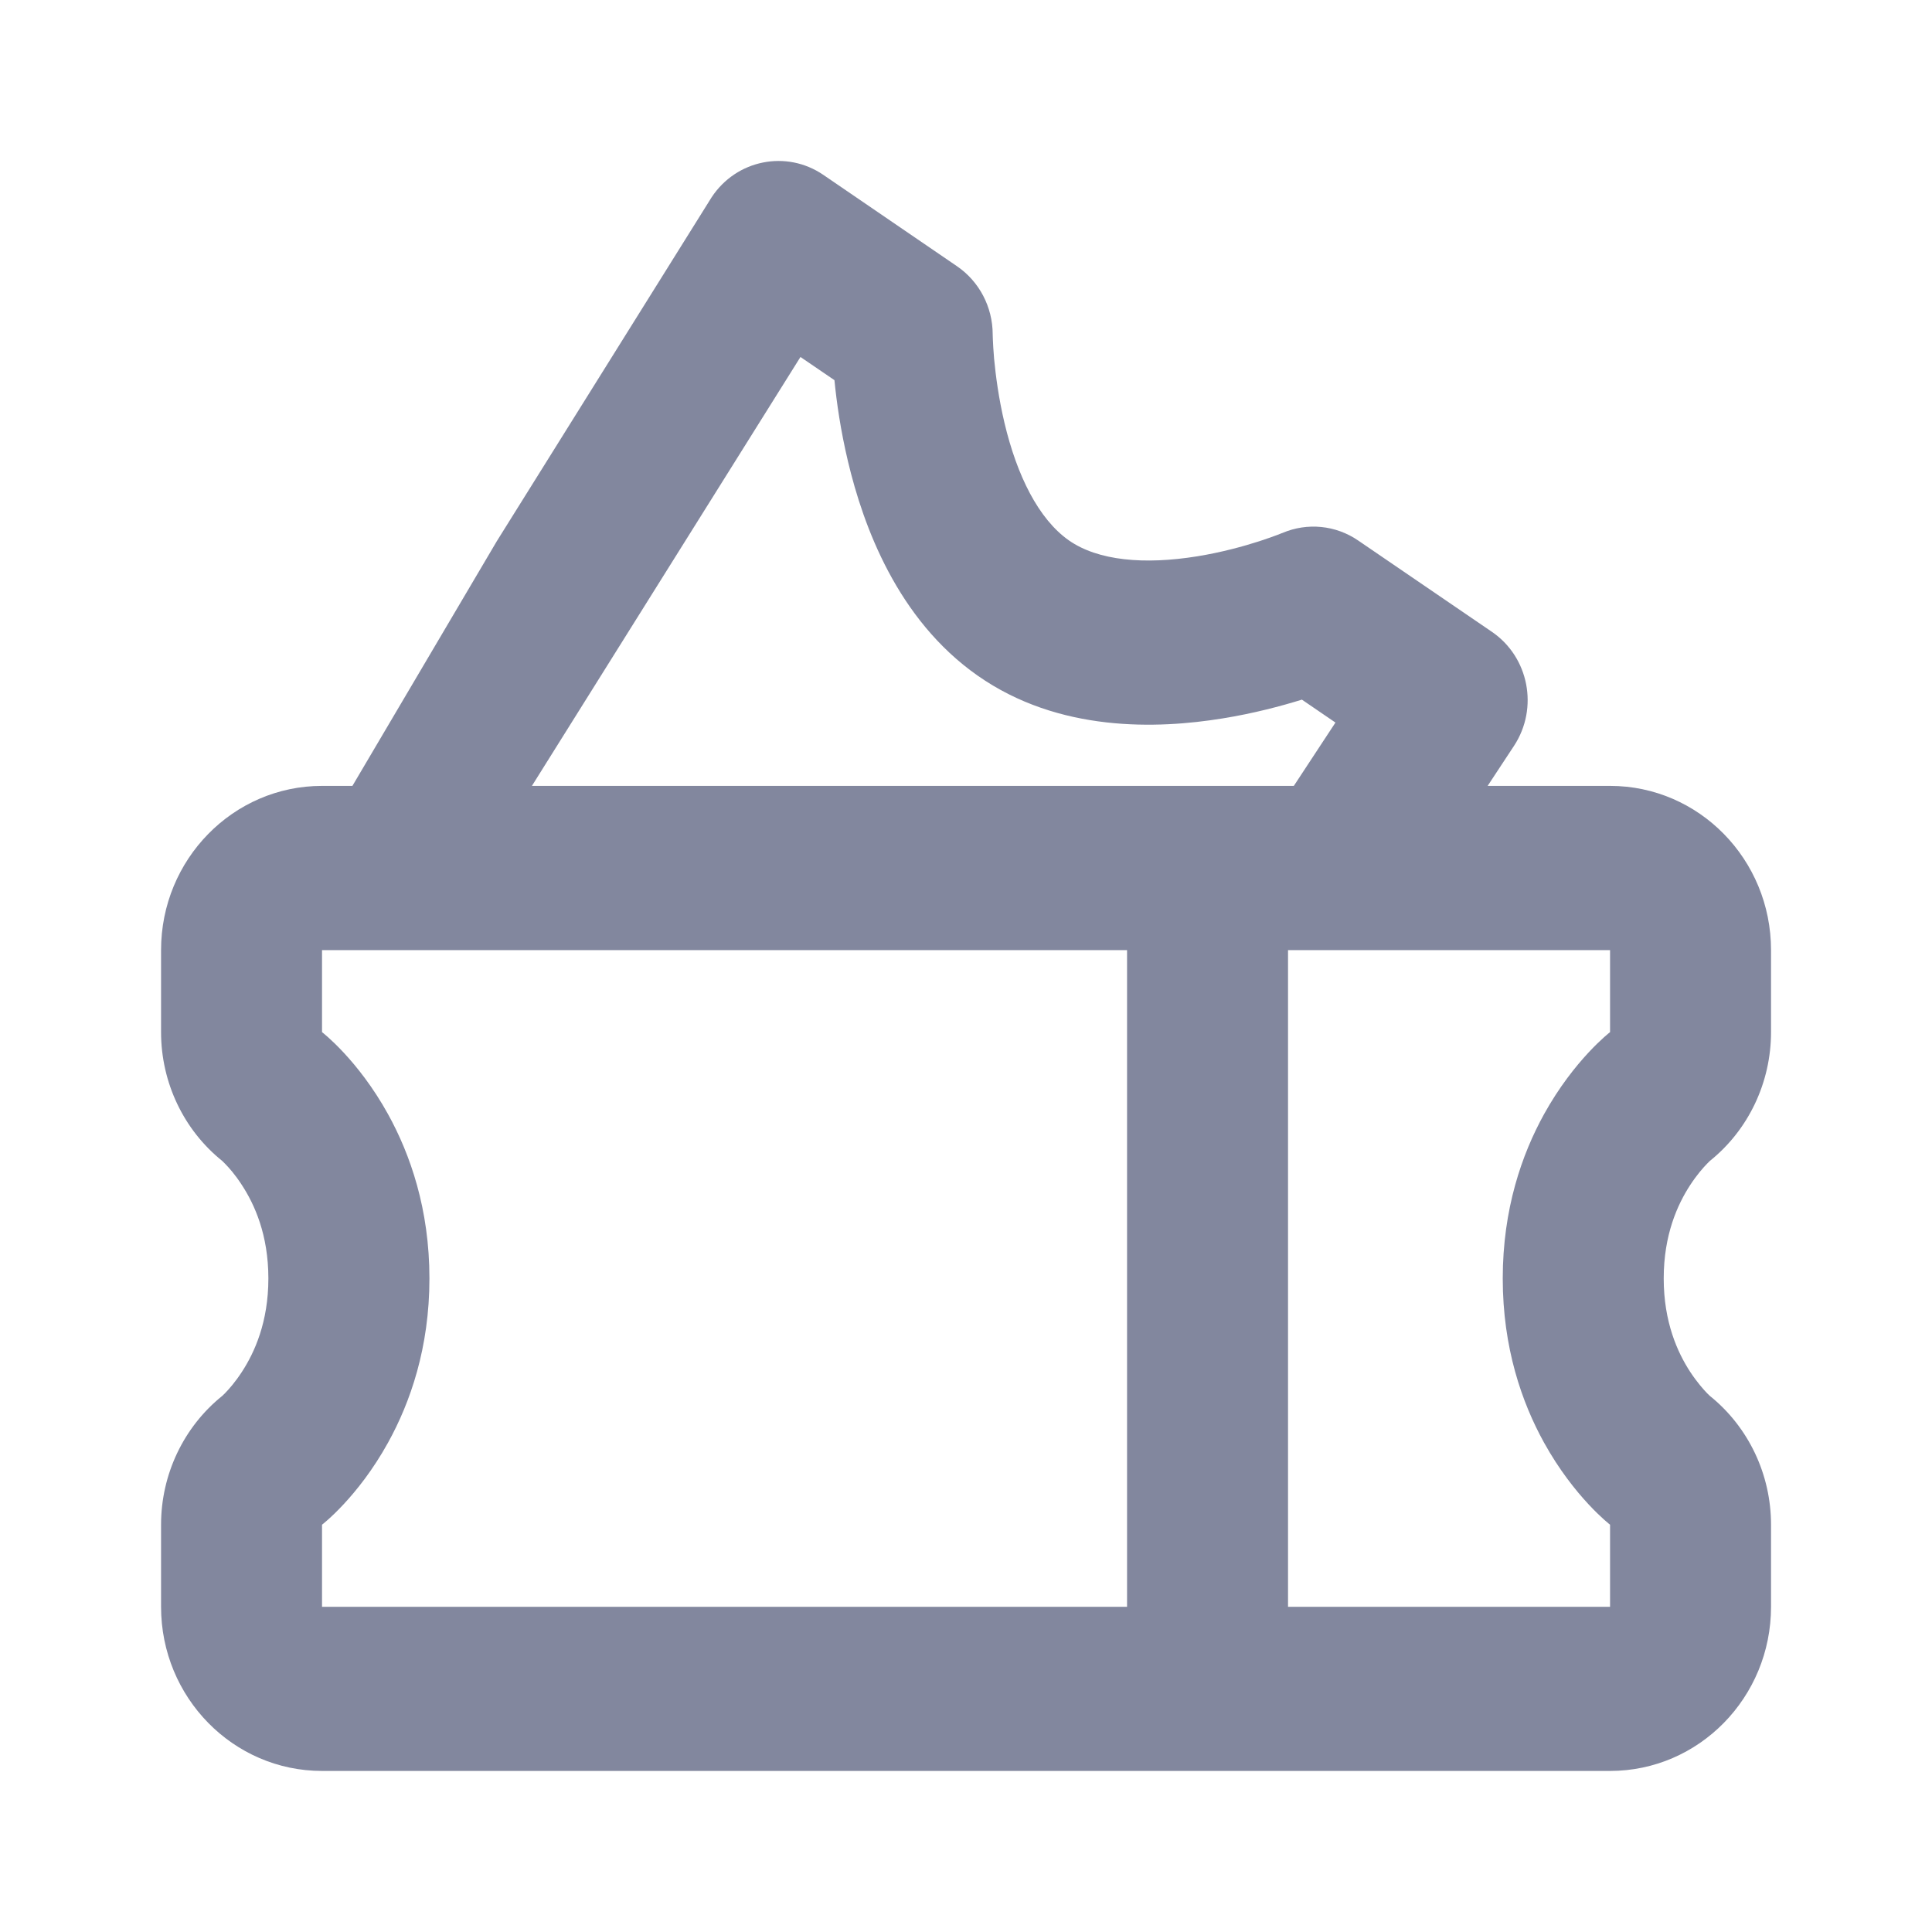
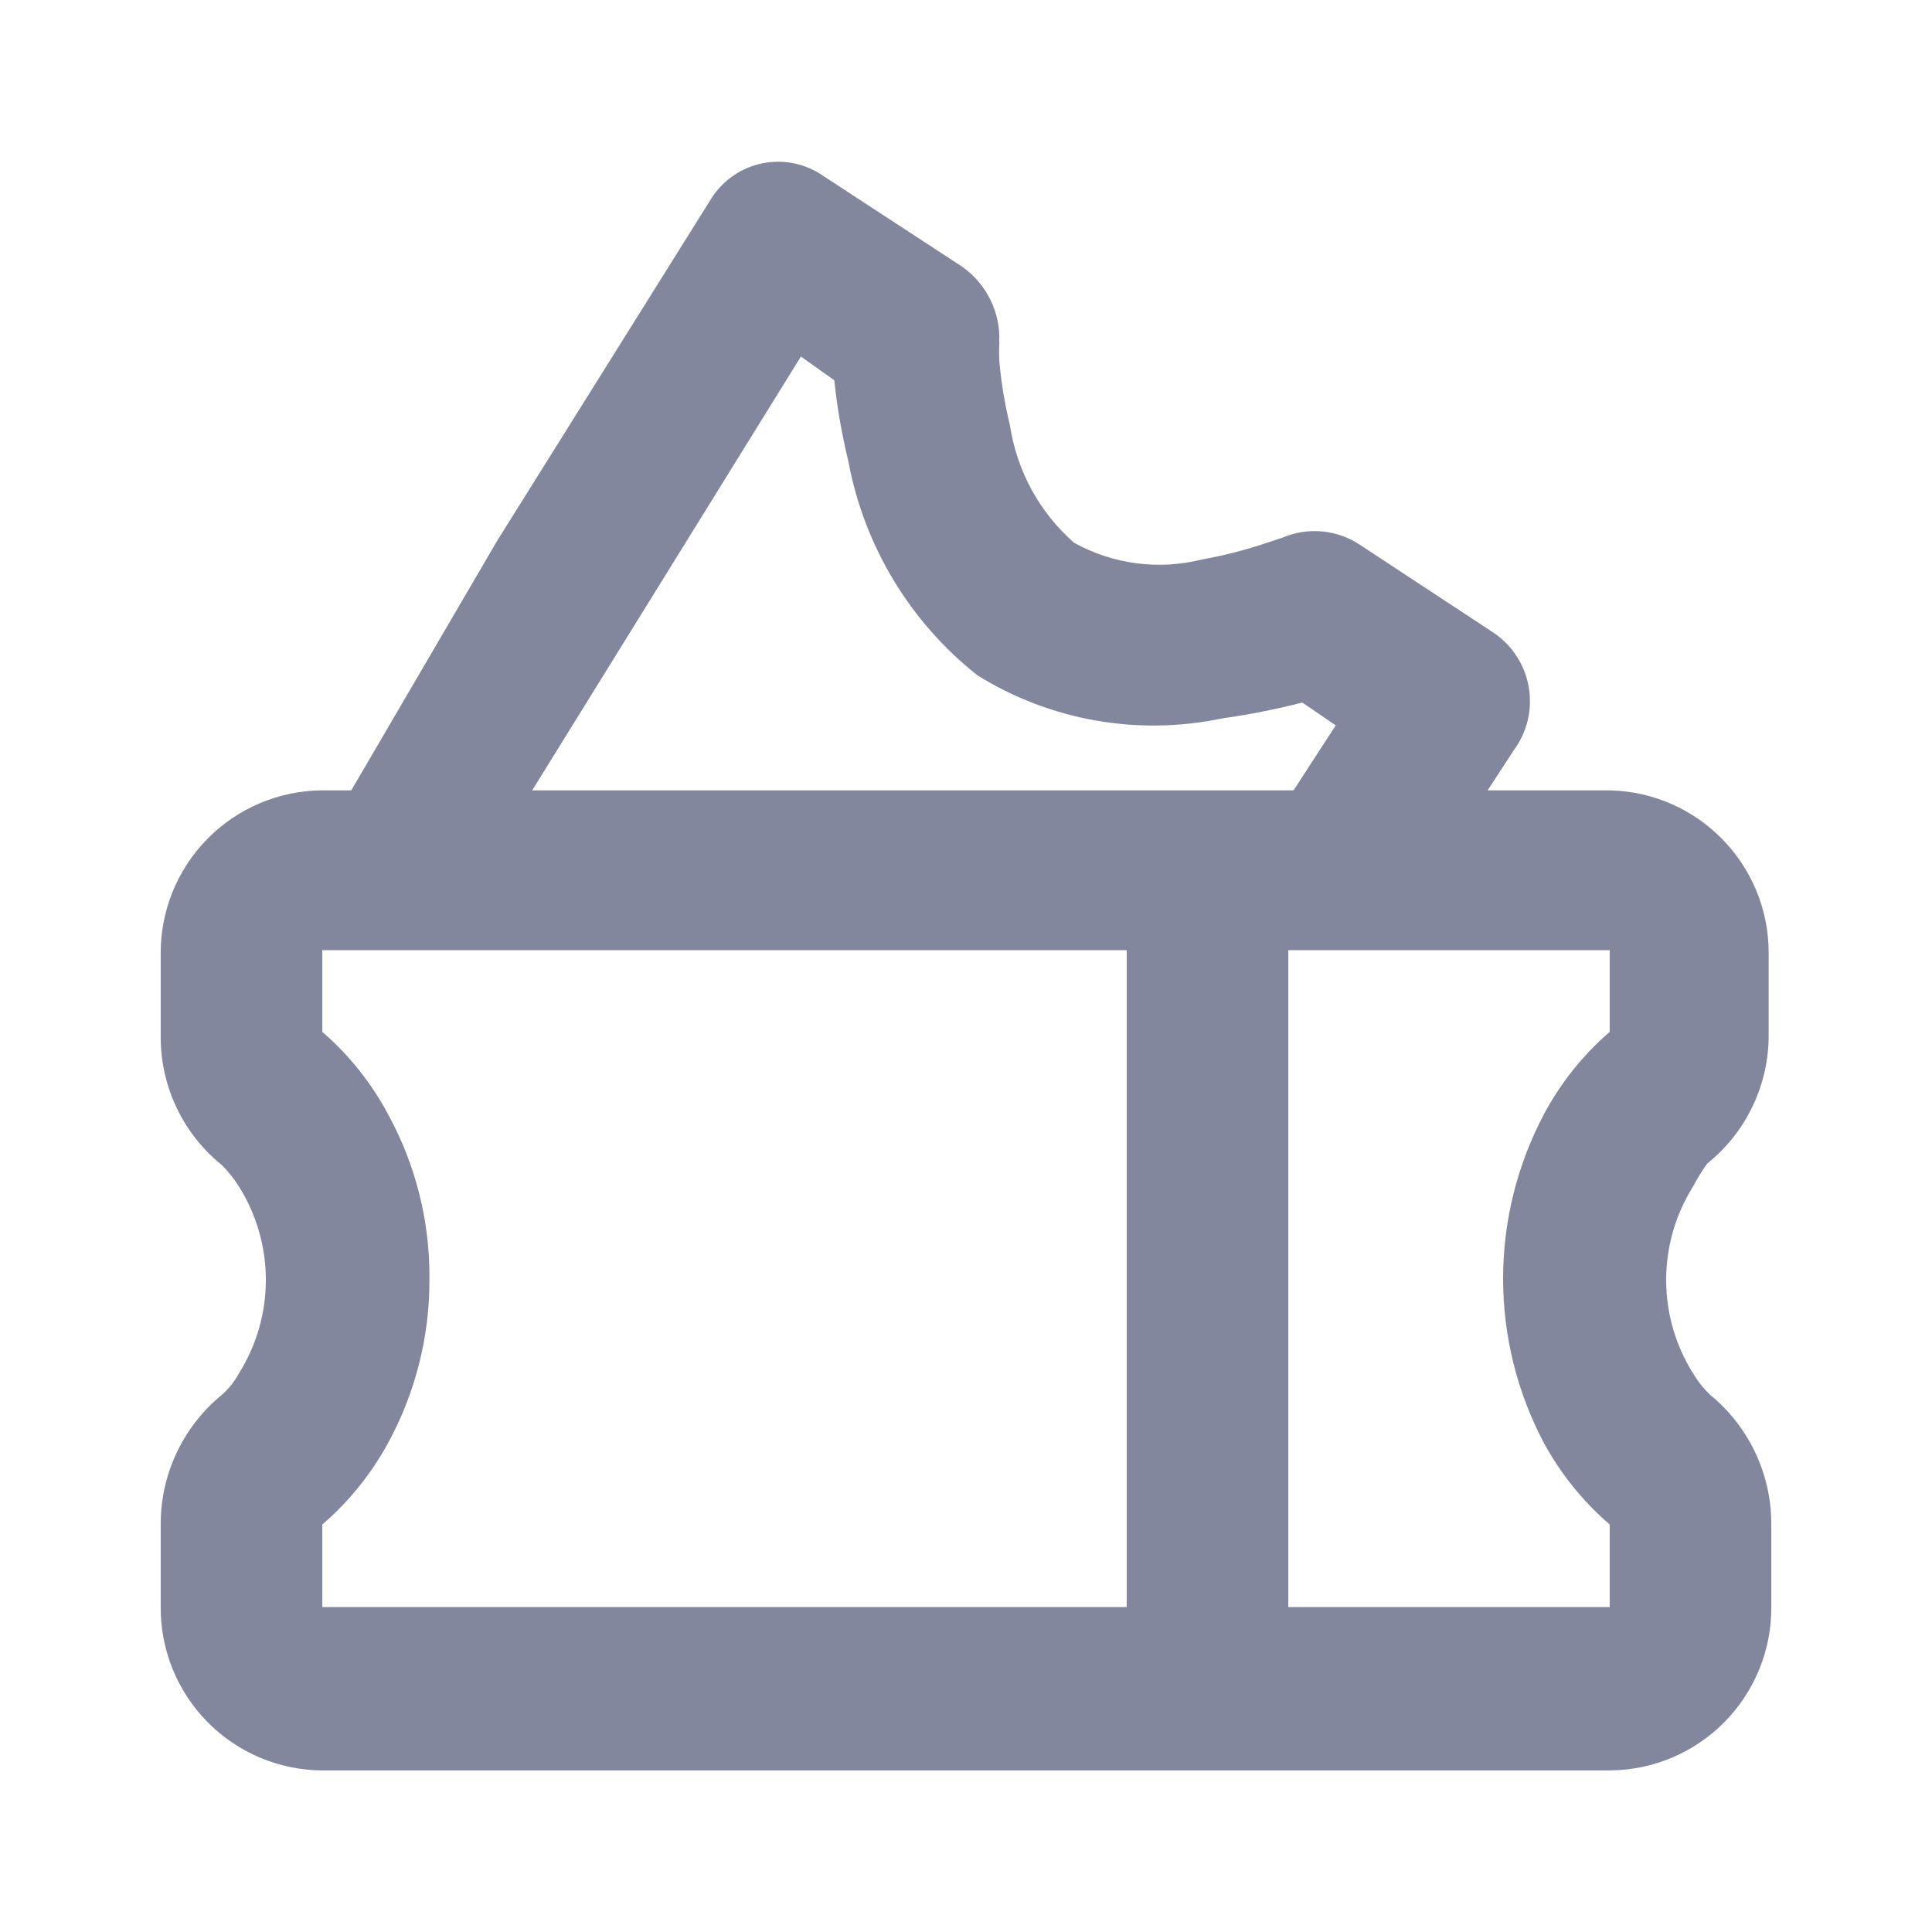
- <svg xmlns="http://www.w3.org/2000/svg" width="22" height="22" viewBox="0 0 22 22" fill="none">
-   <path fill-rule="evenodd" clip-rule="evenodd" d="M8.103 2.247L5.657 6.163L4.013 8.949H3.667C2.655 8.949 1.834 9.786 1.834 10.819V11.753C1.834 12.326 2.091 12.867 2.531 13.22C2.536 13.226 2.547 13.236 2.562 13.251C2.606 13.295 2.678 13.376 2.753 13.492C2.899 13.715 3.056 14.061 3.056 14.558C3.056 15.054 2.899 15.401 2.753 15.624C2.678 15.739 2.606 15.82 2.562 15.865C2.547 15.88 2.536 15.89 2.531 15.895C2.091 16.249 1.834 16.789 1.834 17.362V18.297C1.834 19.329 2.655 20.166 3.667 20.166H18.334C19.346 20.166 20.167 19.329 20.167 18.297V17.362C20.167 16.789 19.91 16.249 19.47 15.895C19.465 15.89 19.454 15.88 19.439 15.865C19.396 15.82 19.324 15.739 19.248 15.624C19.102 15.401 18.945 15.054 18.945 14.558C18.945 14.061 19.102 13.715 19.248 13.492C19.324 13.376 19.396 13.295 19.439 13.251C19.454 13.236 19.465 13.226 19.47 13.22C19.91 12.867 20.167 12.326 20.167 11.753V10.819C20.167 9.786 19.346 8.949 18.334 8.949H16.94L17.241 8.492C17.522 8.063 17.41 7.483 16.989 7.195L15.466 6.155C15.211 5.98 14.886 5.948 14.603 6.069L14.594 6.072C14.585 6.076 14.568 6.082 14.546 6.091C14.5 6.108 14.43 6.134 14.34 6.163C14.16 6.221 13.91 6.29 13.632 6.335C13.032 6.432 12.503 6.386 12.171 6.153C11.825 5.91 11.58 5.414 11.438 4.815C11.372 4.536 11.338 4.276 11.32 4.085C11.312 3.991 11.308 3.916 11.306 3.867C11.305 3.843 11.304 3.825 11.304 3.814L11.304 3.806C11.303 3.495 11.151 3.205 10.898 3.032L9.375 1.991C8.954 1.704 8.385 1.819 8.103 2.247ZM14.733 8.949L15.207 8.228L14.825 7.967C14.589 8.04 14.275 8.124 13.92 8.181C13.182 8.301 12.058 8.343 11.132 7.693C10.218 7.052 9.831 5.991 9.656 5.254C9.572 4.901 9.526 4.577 9.502 4.329L9.115 4.065L6.057 8.949H14.733ZM4.419 12.688C4.075 12.065 3.667 11.753 3.667 11.753V10.819H4.355H5.351H5.501H12.834V18.297H5.501H5.351H4.355H3.667V17.362C3.667 17.362 4.075 17.05 4.419 16.427C4.671 15.971 4.89 15.348 4.89 14.558C4.89 13.768 4.671 13.144 4.419 12.688ZM16.501 18.297H14.667V10.819H16.501H16.651H17.646H18.334V11.753C18.334 11.753 17.927 12.065 17.582 12.688C17.33 13.144 17.112 13.768 17.112 14.558C17.112 15.348 17.33 15.971 17.582 16.427C17.927 17.05 18.334 17.362 18.334 17.362V18.297H17.646H16.651H16.501Z" fill="#82879E" />
+ <svg xmlns="http://www.w3.org/2000/svg" viewBox="0 0 22 22">
+   <defs>
+     <style>.cls-1,.cls-2{fill:#82879e;}.cls-1{opacity:0;}.cls-2{fill-rule:evenodd;}</style>
+   </defs>
+   <g id="Layer_2" data-name="Layer 2">
+     <g id="Layer_1-2" data-name="Layer 1">
+       <rect class="cls-1" width="22" height="22" />
+       <path class="cls-2" d="M19.44,13.25l0,0a1.87,1.87,0,0,0,.7-1.47v-.93A1.85,1.85,0,0,0,18.33,9H16.94l.3-.46A.94.94,0,0,0,17,7.2l-1.52-1a.93.93,0,0,0-.87-.08h0l0,0-.21.07a5.18,5.18,0,0,1-.71.18,2,2,0,0,1-1.46-.19,2.22,2.22,0,0,1-.73-1.34,4.88,4.88,0,0,1-.12-.72,2,2,0,0,1,0-.22.18.18,0,0,1,0-.06A1,1,0,0,0,10.9,3L9.37,2a.9.9,0,0,0-1.27.26L5.66,6.16,4,9H3.67a1.85,1.85,0,0,0-1.84,1.87v.93a1.87,1.87,0,0,0,.7,1.47l0,0a1.42,1.42,0,0,1,.19.24,2,2,0,0,1,0,2.13.89.89,0,0,1-.19.24s0,0,0,0a1.9,1.9,0,0,0-.7,1.47v.94a1.85,1.85,0,0,0,1.84,1.87H18.33a1.85,1.85,0,0,0,1.84-1.87v-.94a1.9,1.9,0,0,0-.7-1.47s0,0,0,0a1.15,1.15,0,0,1-.19-.24,2,2,0,0,1,0-2.13A2.22,2.22,0,0,1,19.44,13.25ZM9.12,4.06l.38.27a6.88,6.88,0,0,0,.16.92,4.05,4.05,0,0,0,1.47,2.44,3.8,3.8,0,0,0,2.79.49A8.38,8.38,0,0,0,14.83,8l.38.26L14.73,9H6.06ZM12.83,18.3H3.67v-.94a3.32,3.32,0,0,0,.75-.93,3.86,3.86,0,0,0,.47-1.87,3.83,3.83,0,0,0-.47-1.87,3.28,3.28,0,0,0-.75-.94v-.93h9.16Zm5.5-6.55a3.28,3.28,0,0,0-.75.94,4,4,0,0,0,0,3.74,3.32,3.32,0,0,0,.75.93v.94H14.67V10.82h3.66Z" />
+     </g>
+   </g>
</svg>
